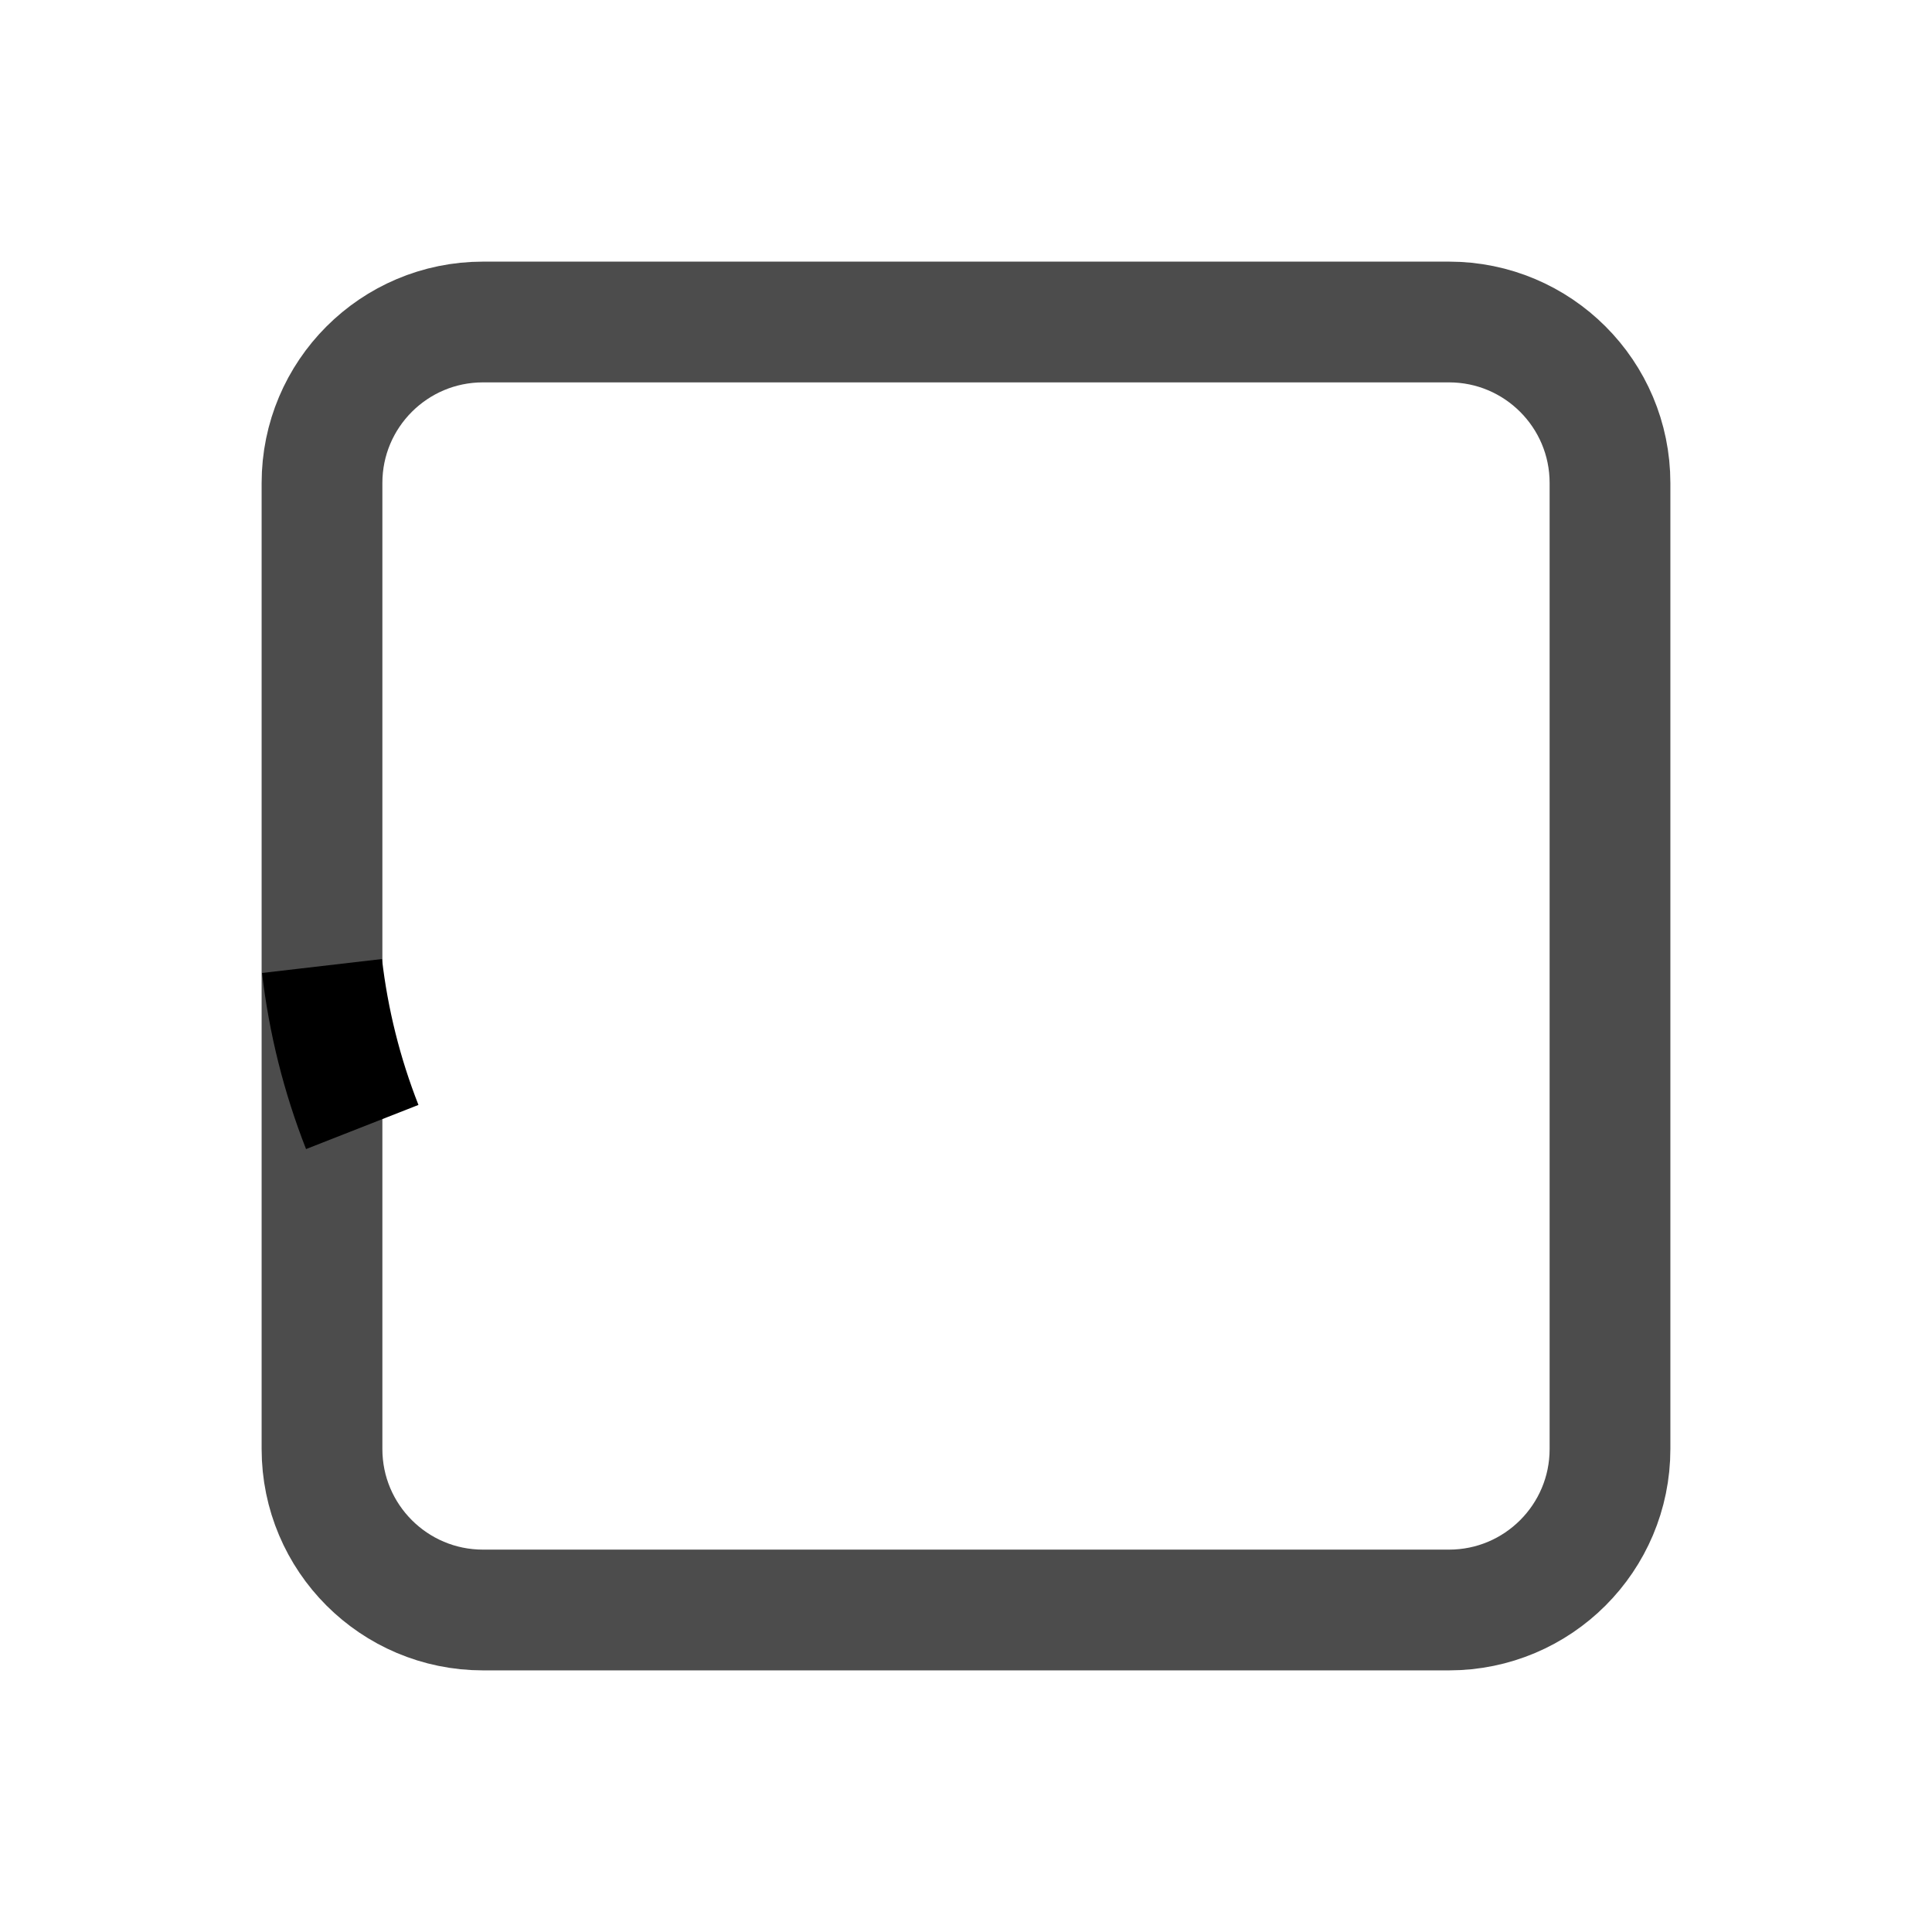
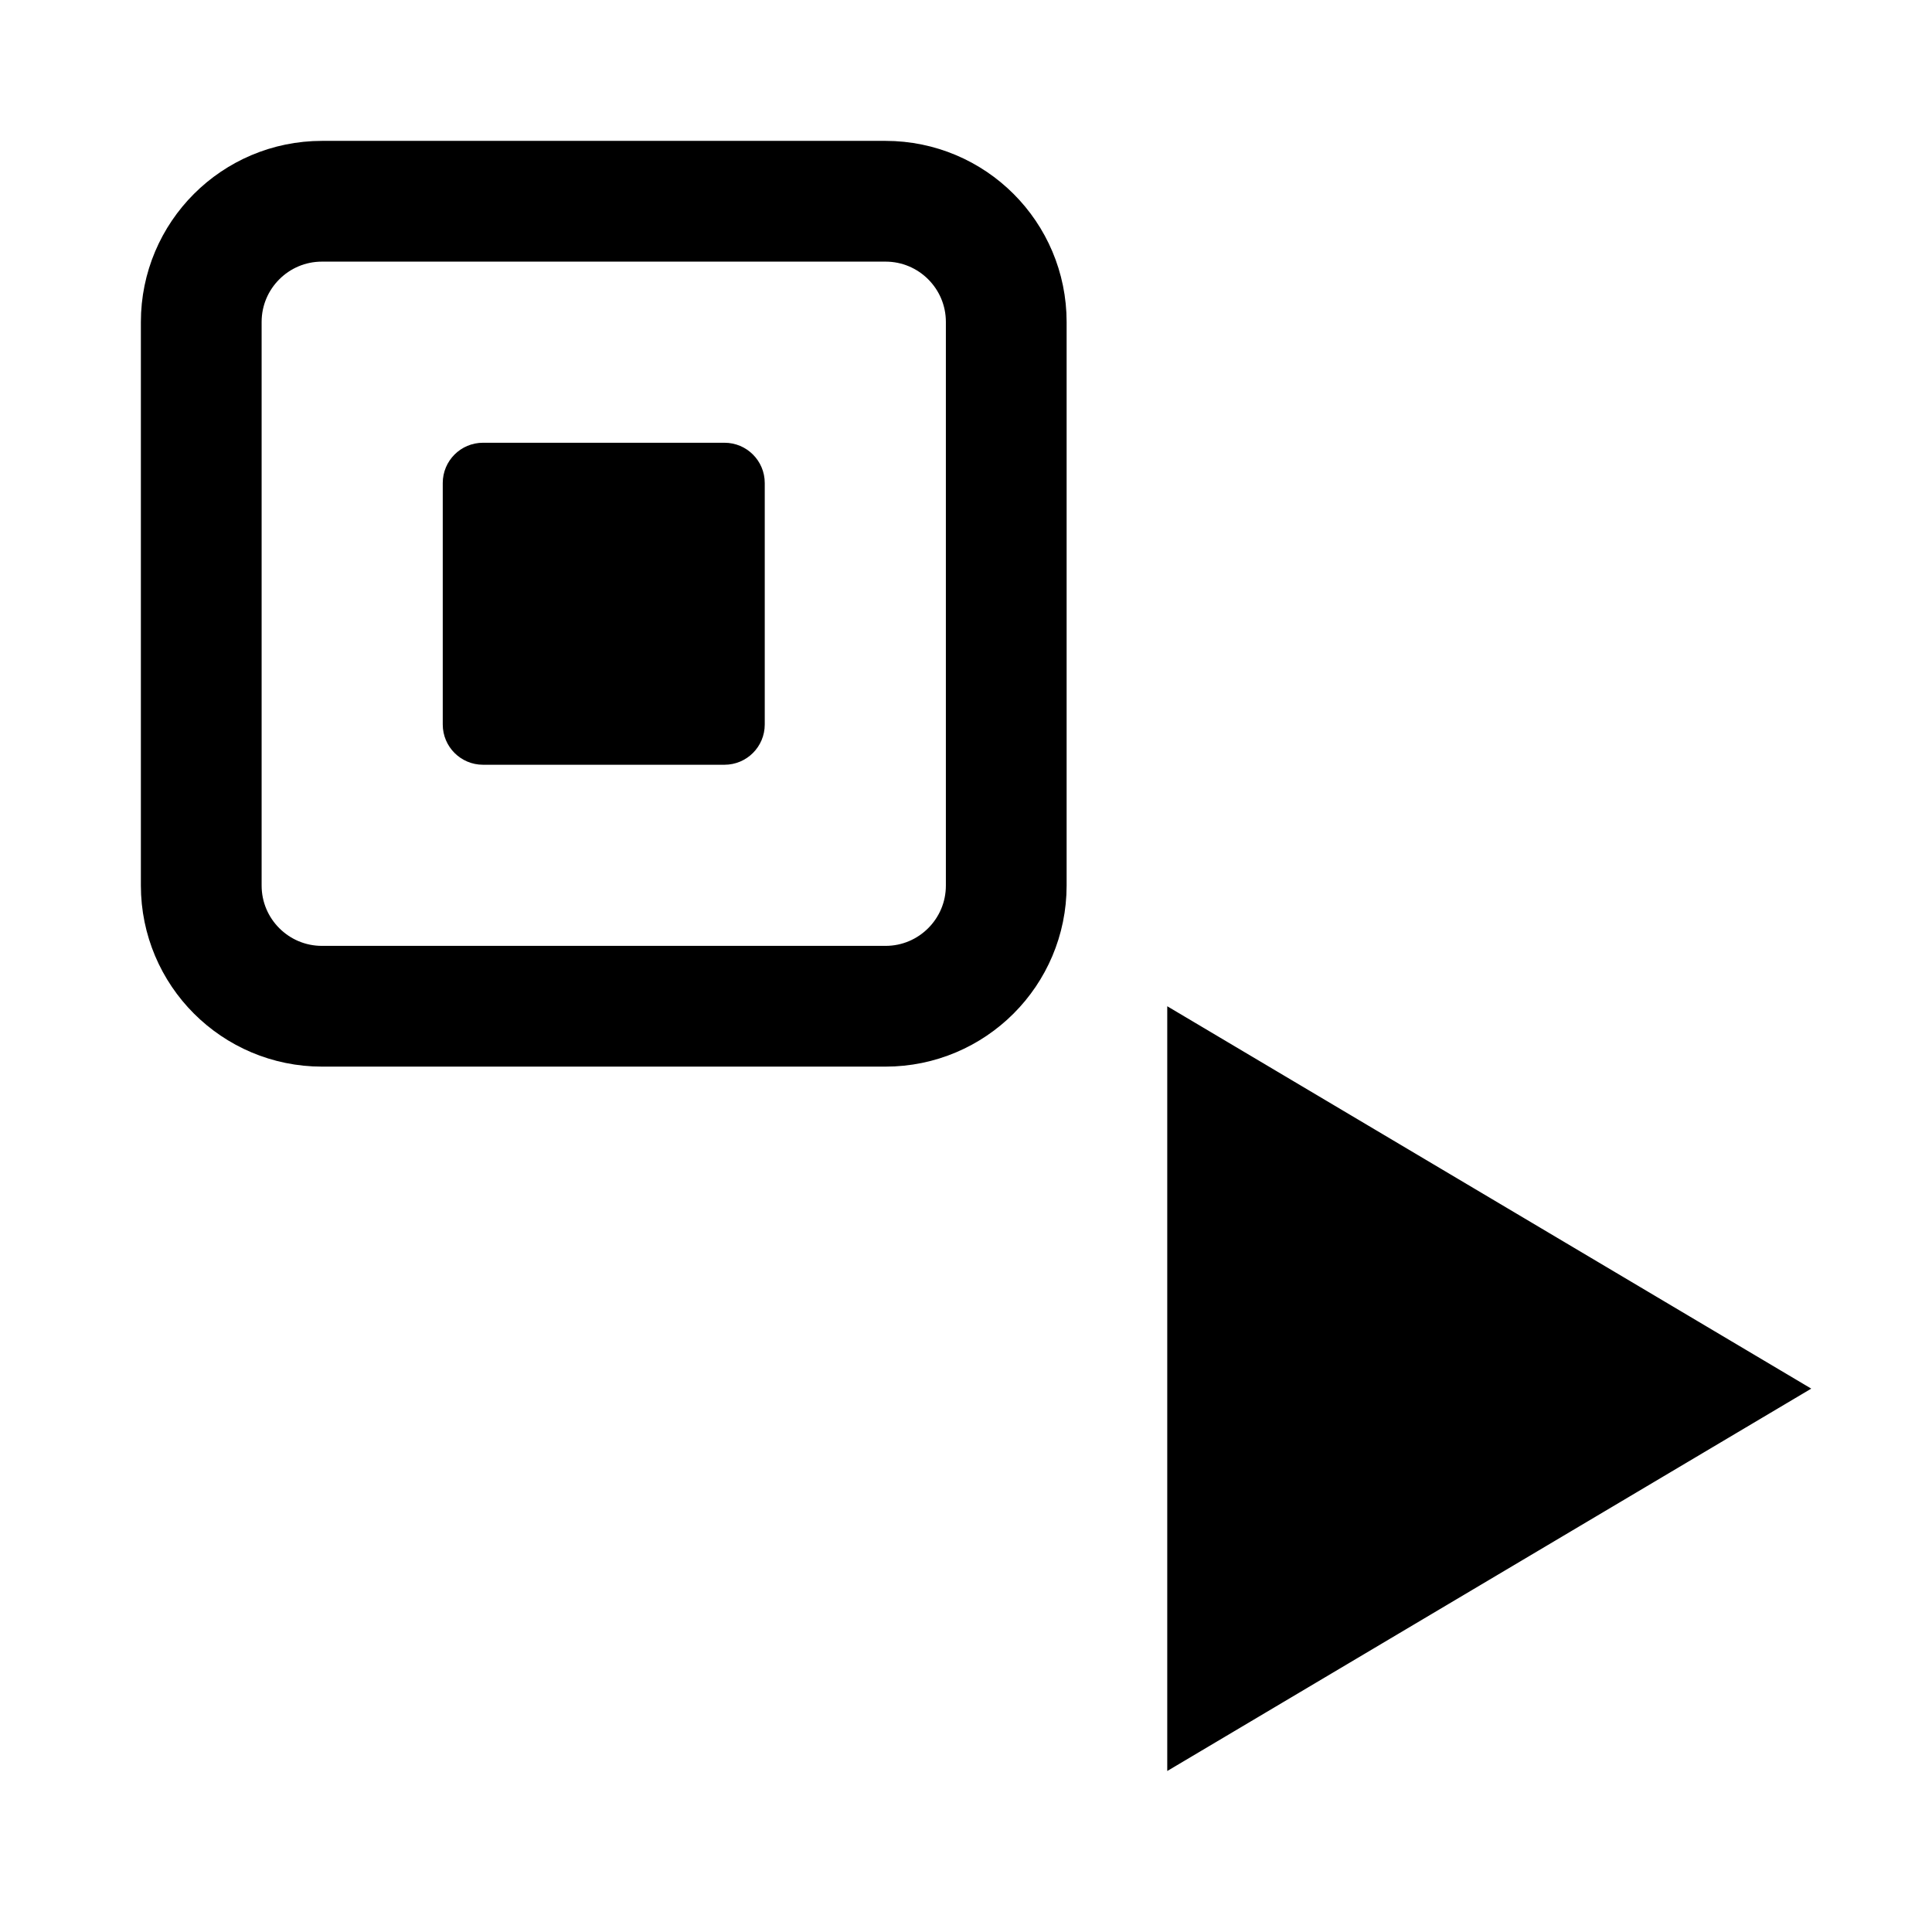
<svg xmlns="http://www.w3.org/2000/svg" viewBox="0 0 24 24" width="24" height="24">
-   <rect x="4" y="4" width="16" height="16" rx="2" fill="none" stroke="#000000" stroke-width="1.5" opacity="0.7" />
-   <path d="M4 12a8 8 0 00.5 2" stroke="#000000" stroke-width="1.5" fill="none" />
+   <rect x="2.5" y="2.5" width="10" height="10" rx="1.5" fill="none" stroke="#000000" stroke-width="1.5" stroke-linecap="round" stroke-linejoin="round" />
+   <rect x="5.5" y="5.5" width="4" height="4" rx="0.5" fill="#000000" />
+   <path d="M14.5 12.5l8 4.75-8 4.75z" fill="#000000" />
</svg>
